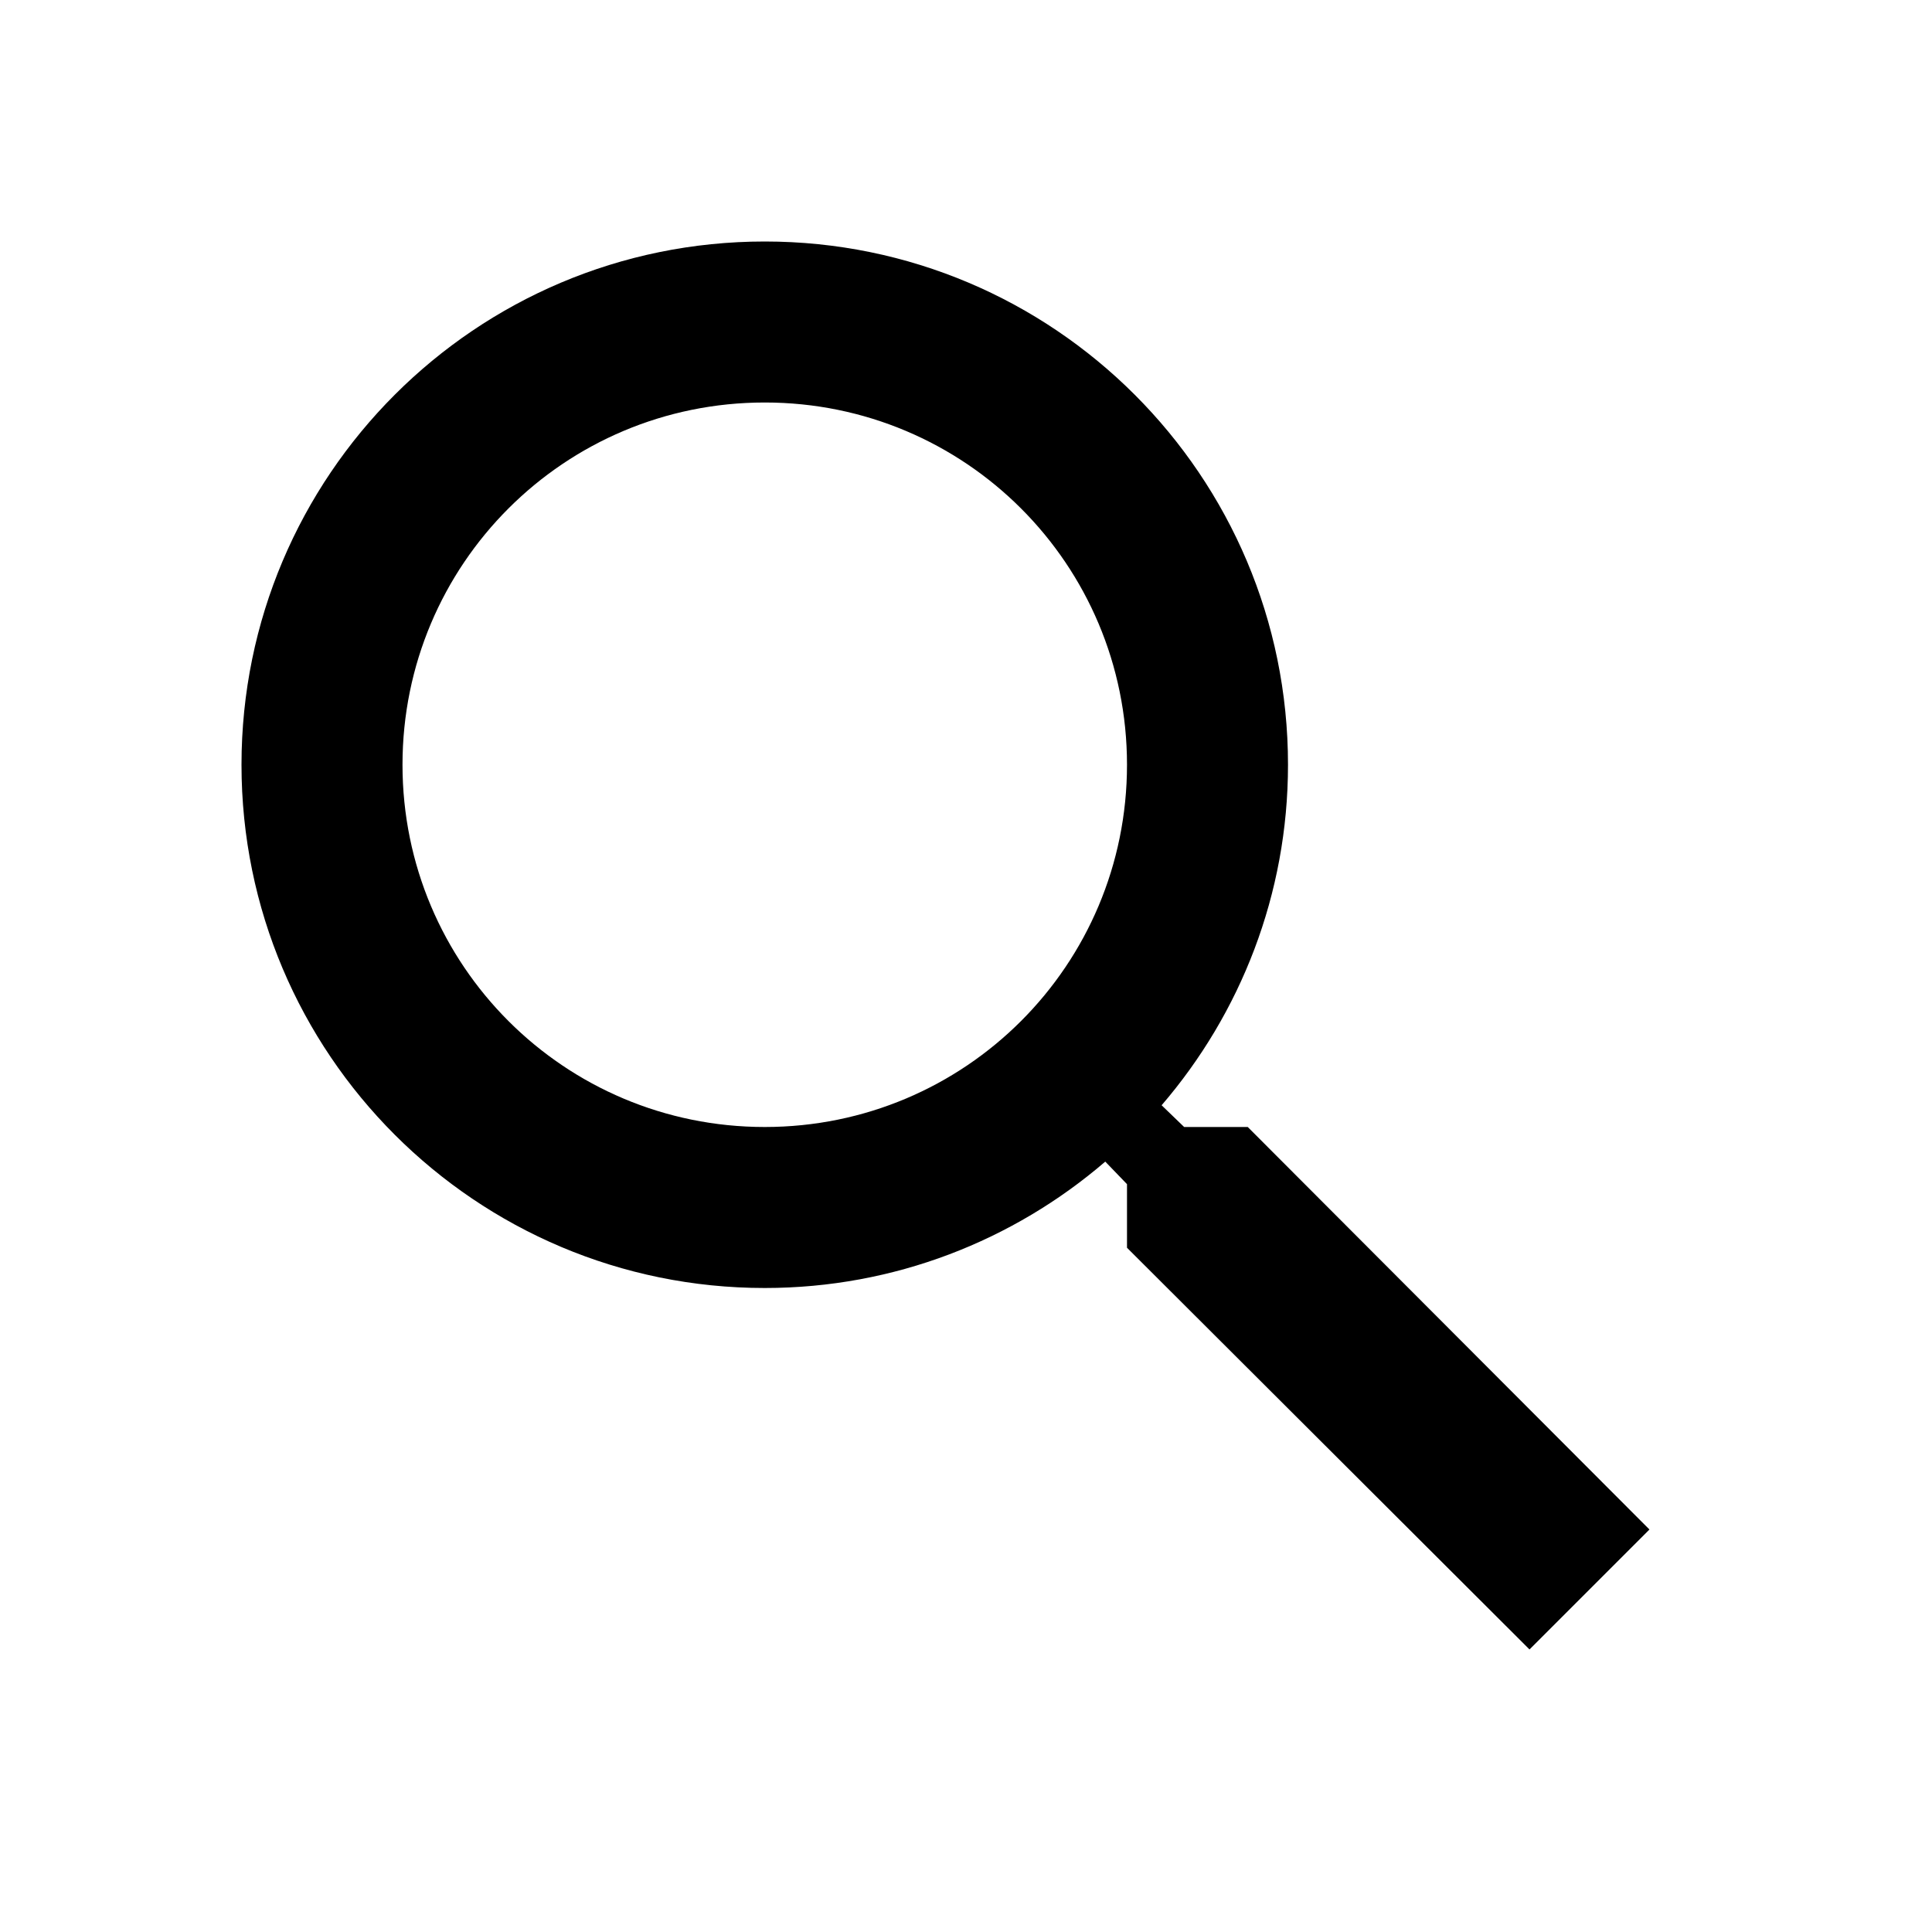
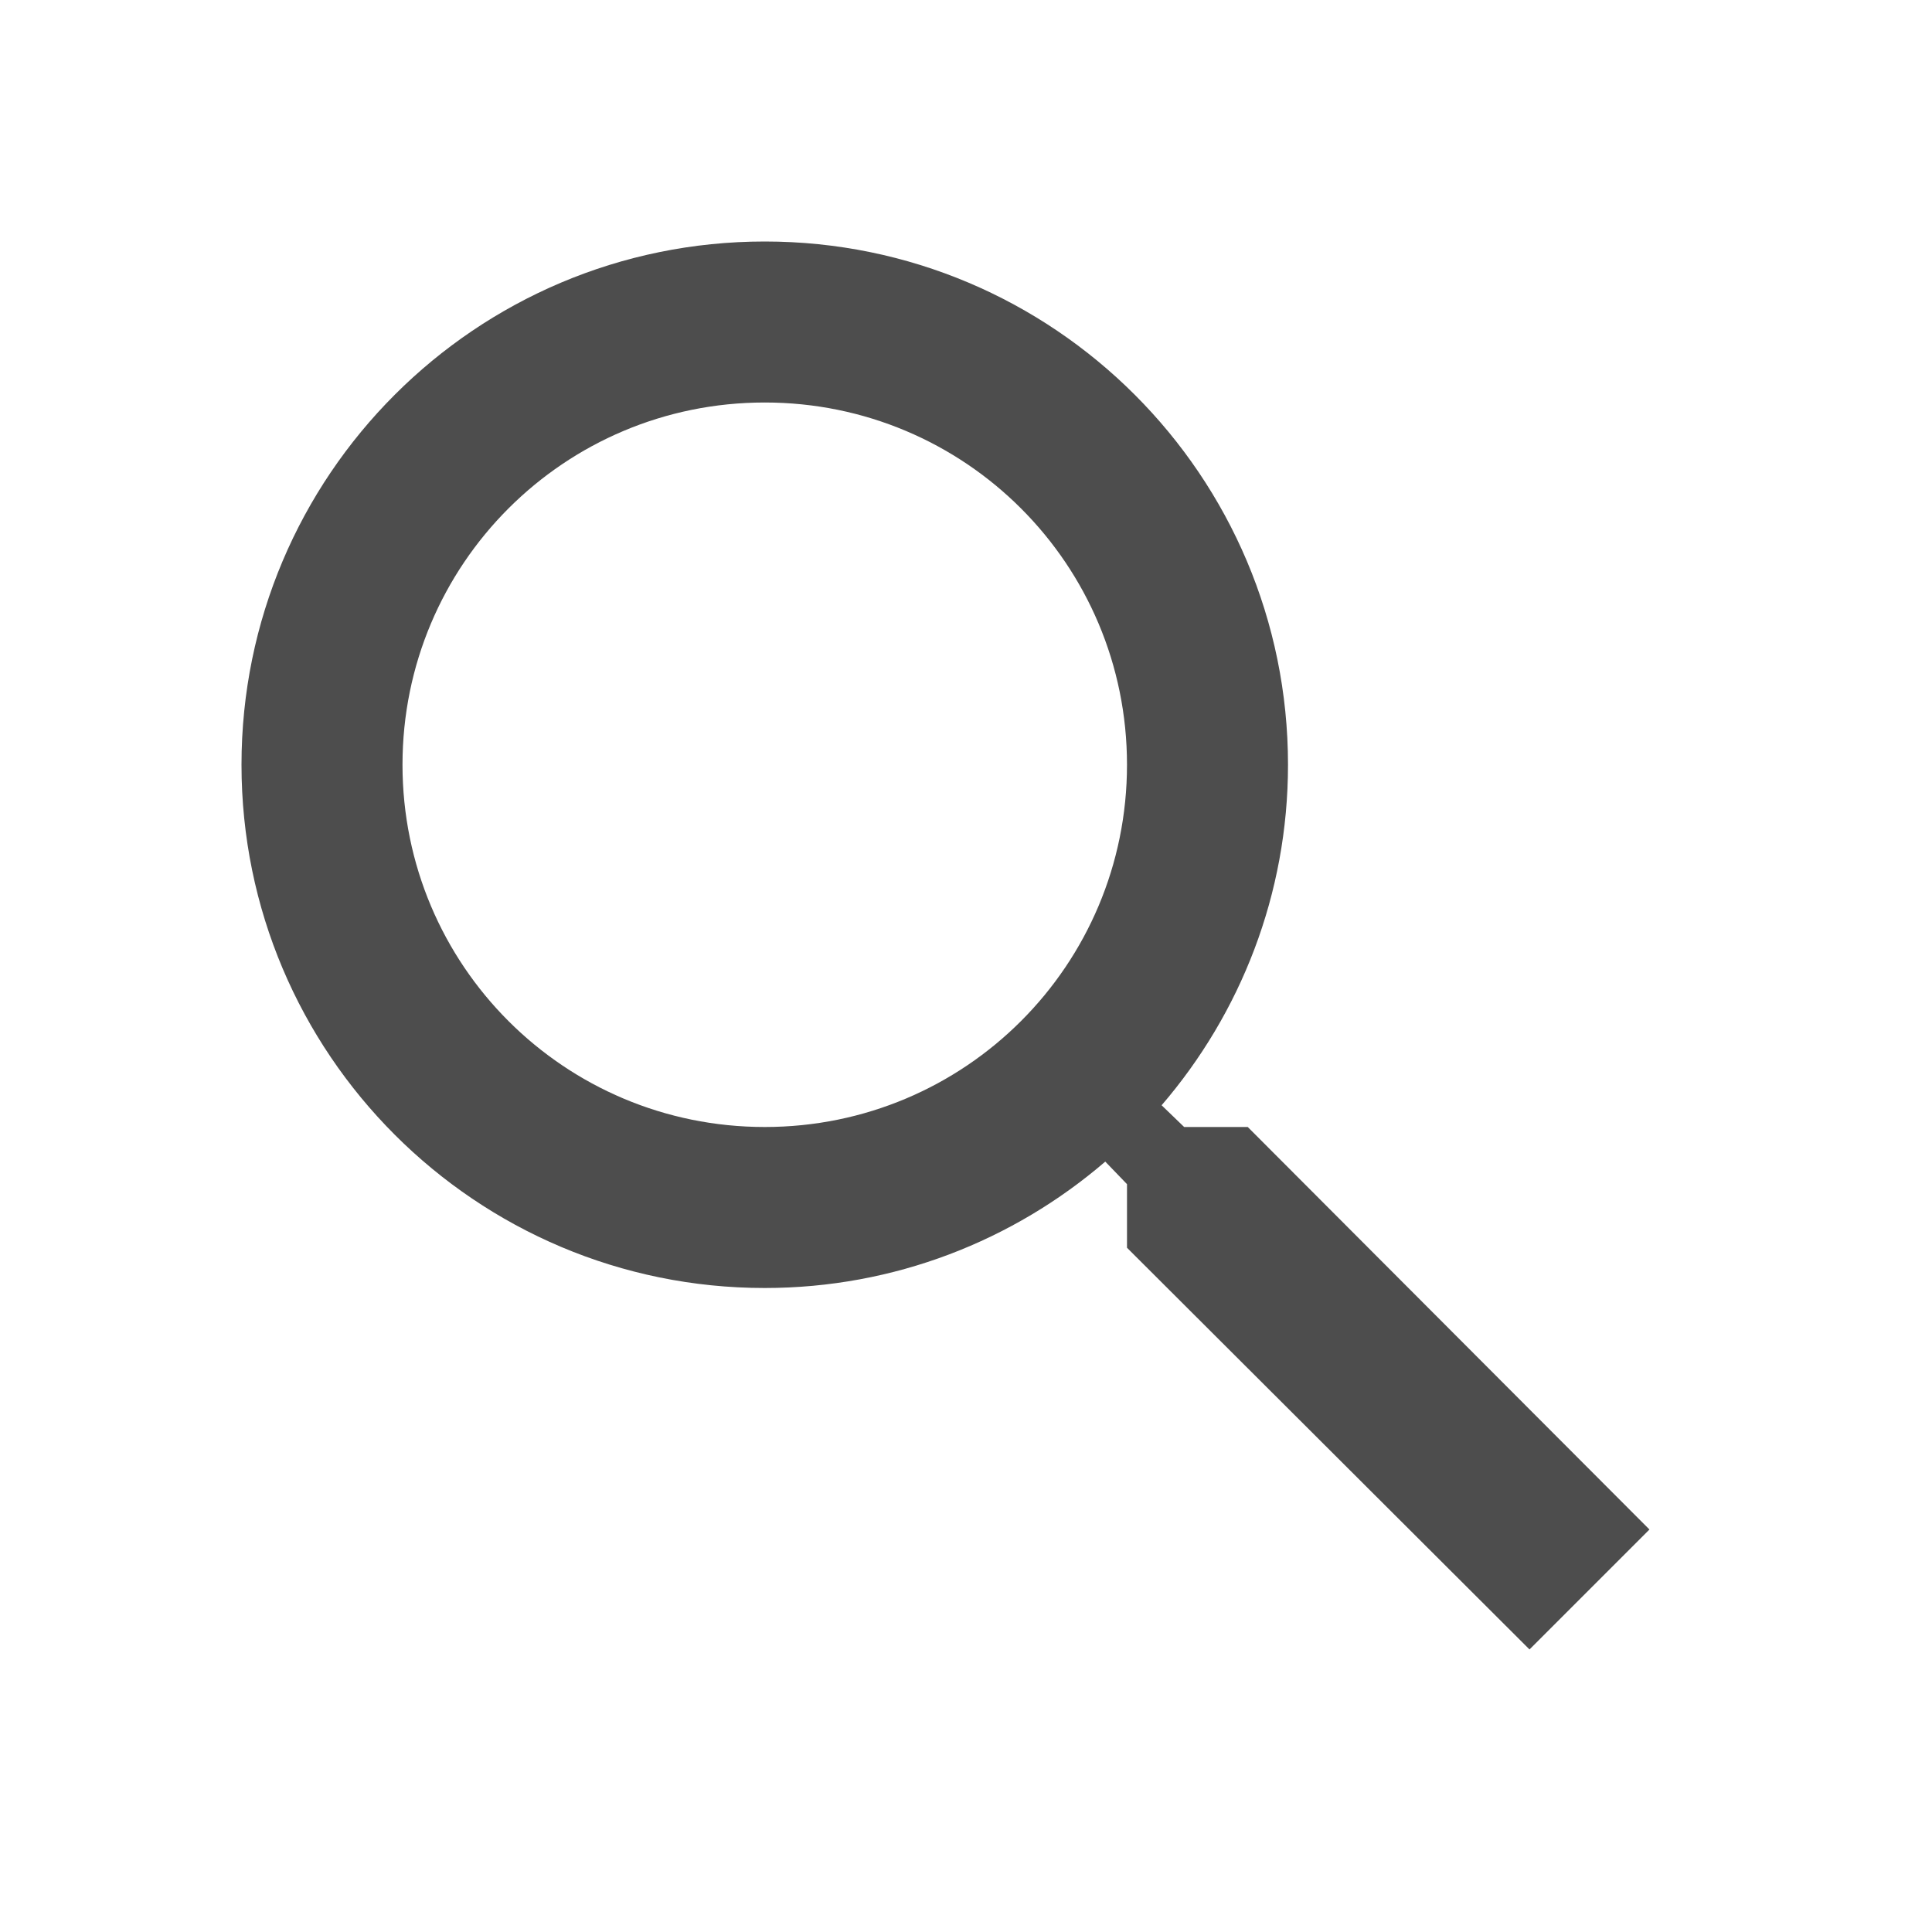
<svg xmlns="http://www.w3.org/2000/svg" width="24" height="24" viewBox="0 0 24 24">
-   <path d="M15.5 14h-.79l-.28-.27C15.41 12.59 16 11.11 16 9.5 16 5.91 13.09 3 9.5 3S3 5.91 3 9.5 5.91 16 9.5 16c1.61 0 3.09-.59 4.23-1.57l.27.28v.79l5 4.99L20.49 19l-4.99-5zm-6 0C7.01 14 5 11.99 5 9.5S7.01 5 9.5 5 14 7.01 14 9.5 11.99 14 9.5 14z" />
+   <path d="M15.5 14h-.79l-.28-.27C15.41 12.59 16 11.11 16 9.5 16 5.91 13.09 3 9.5 3S3 5.91 3 9.5 5.91 16 9.5 16c1.61 0 3.09-.59 4.23-1.57l.27.28v.79l5 4.99L20.49 19l-4.99-5zm-6 0C7.01 14 5 11.99 5 9.5S7.01 5 9.5 5 14 7.01 14 9.5 11.99 14 9.5 14z" fill="#4d4d4d" />
  <path d="M0 0h24v24H0z" fill="none" />
</svg>
